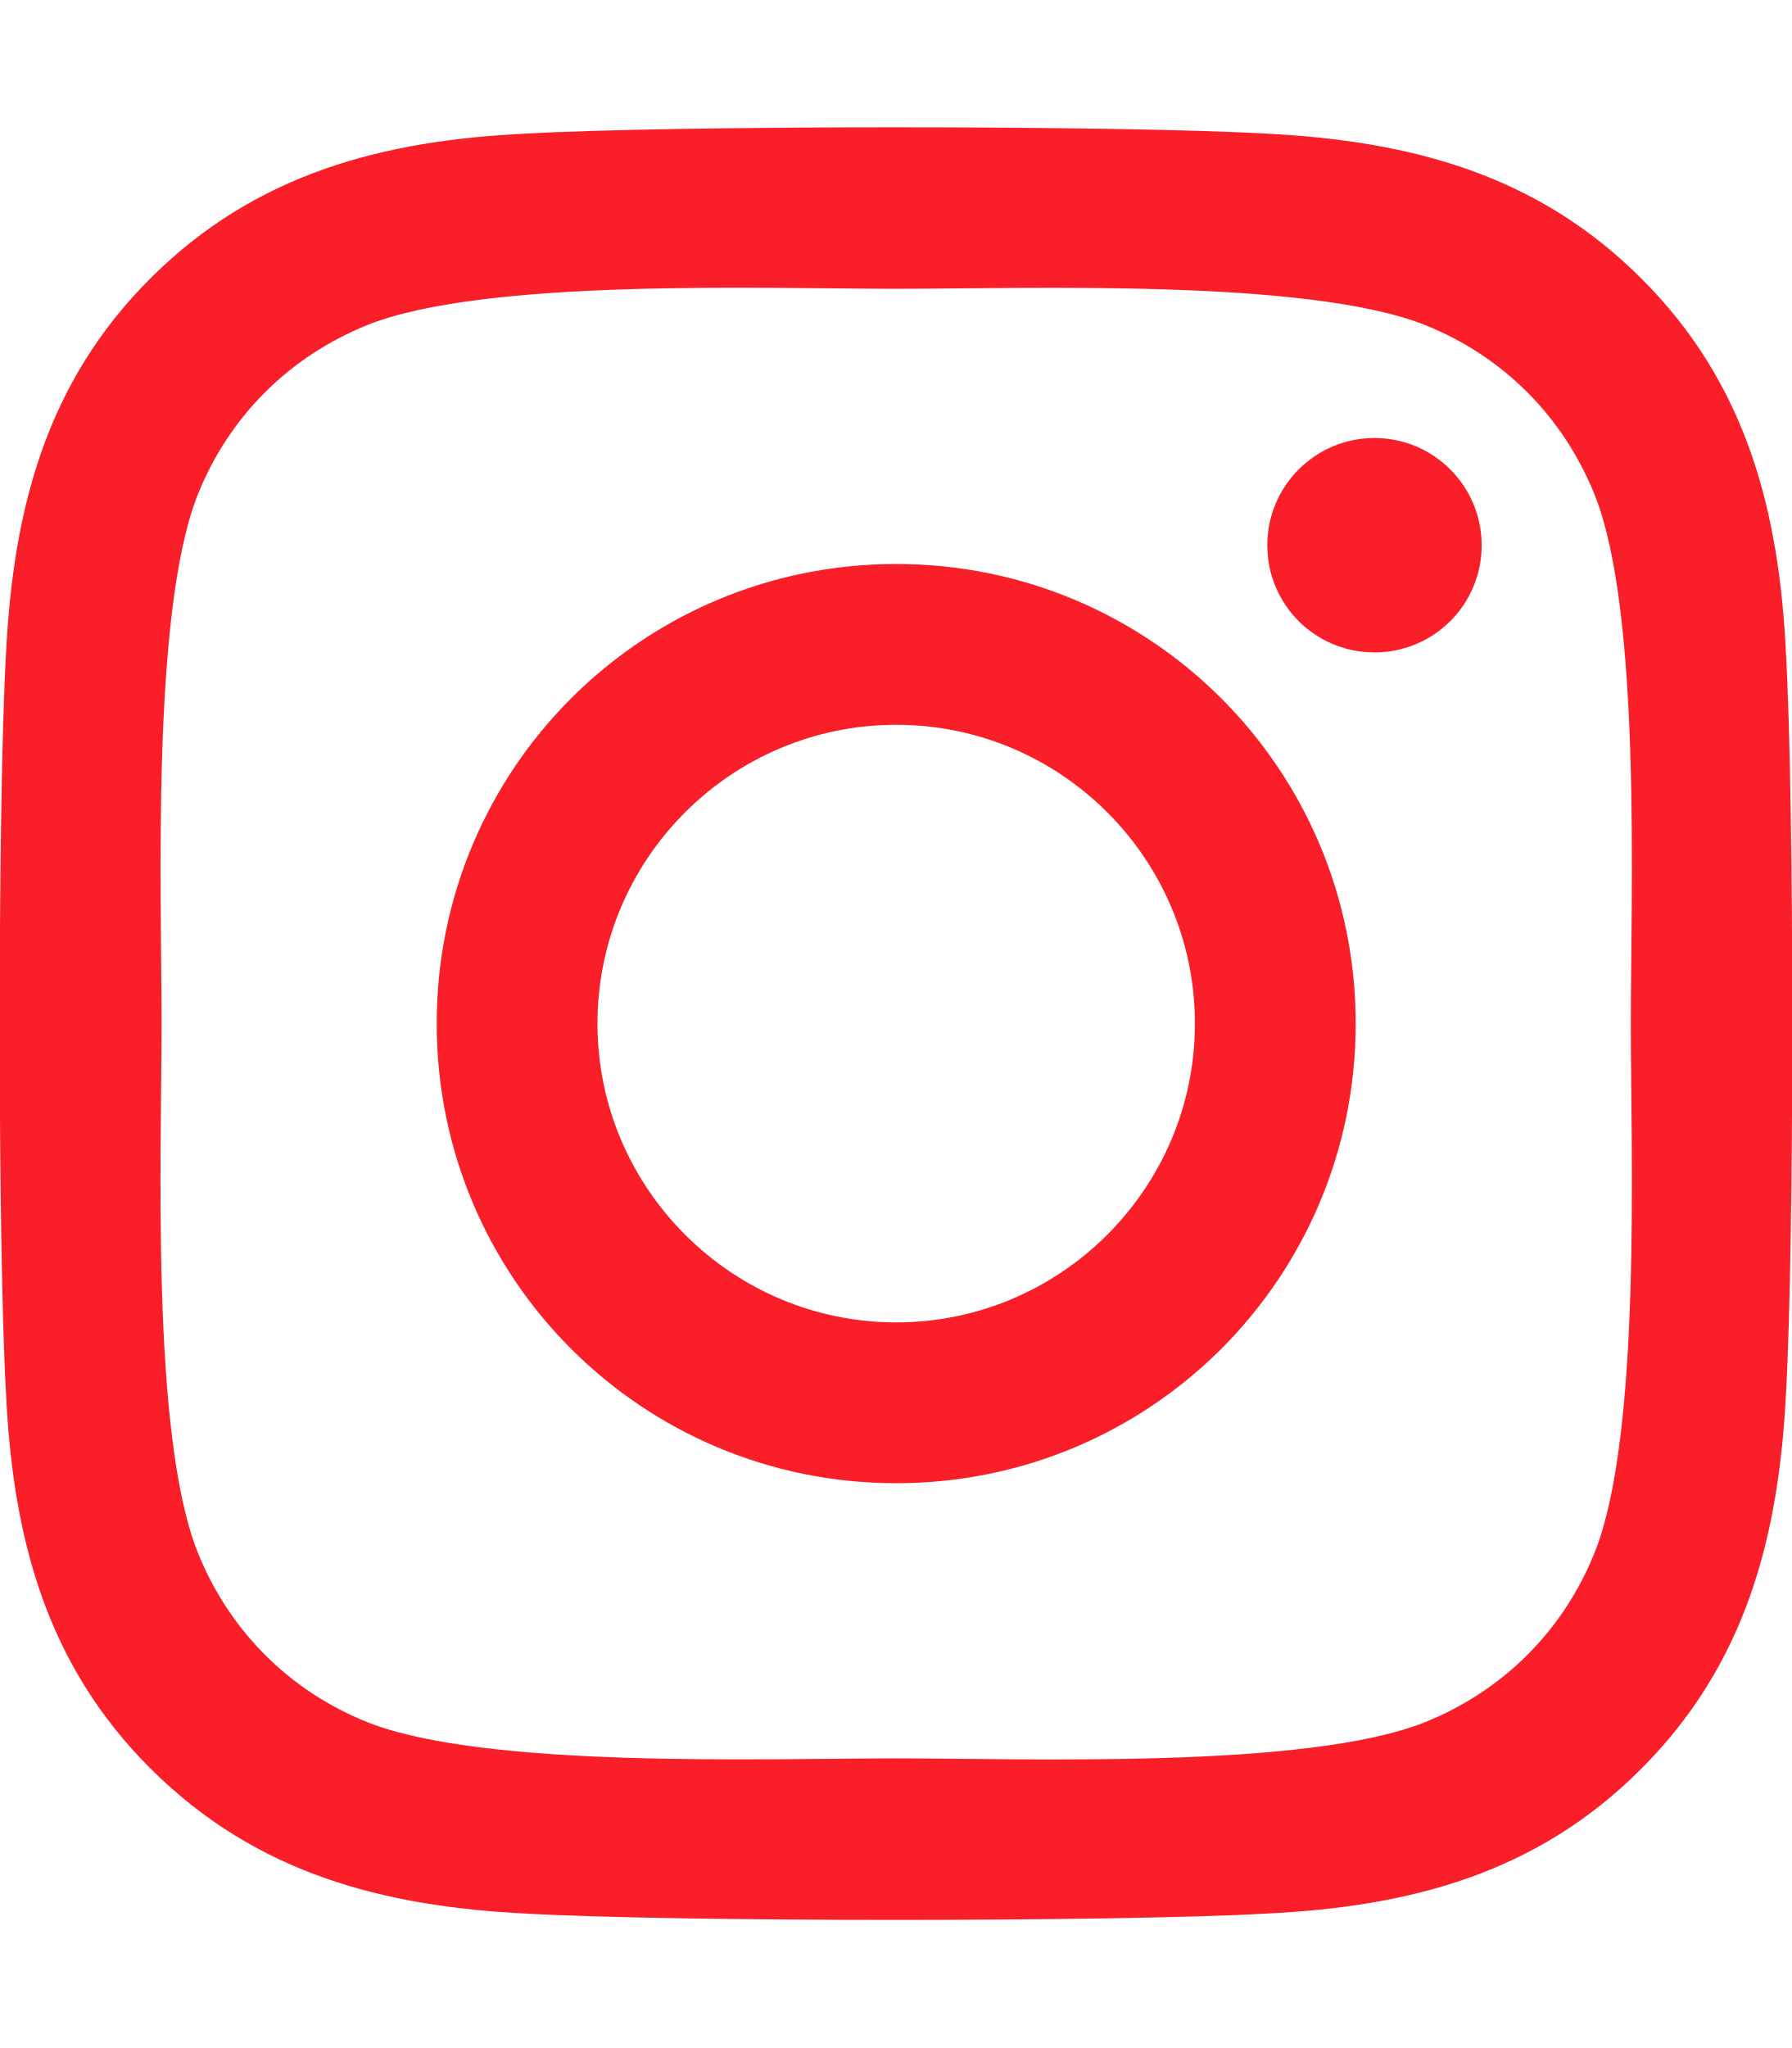
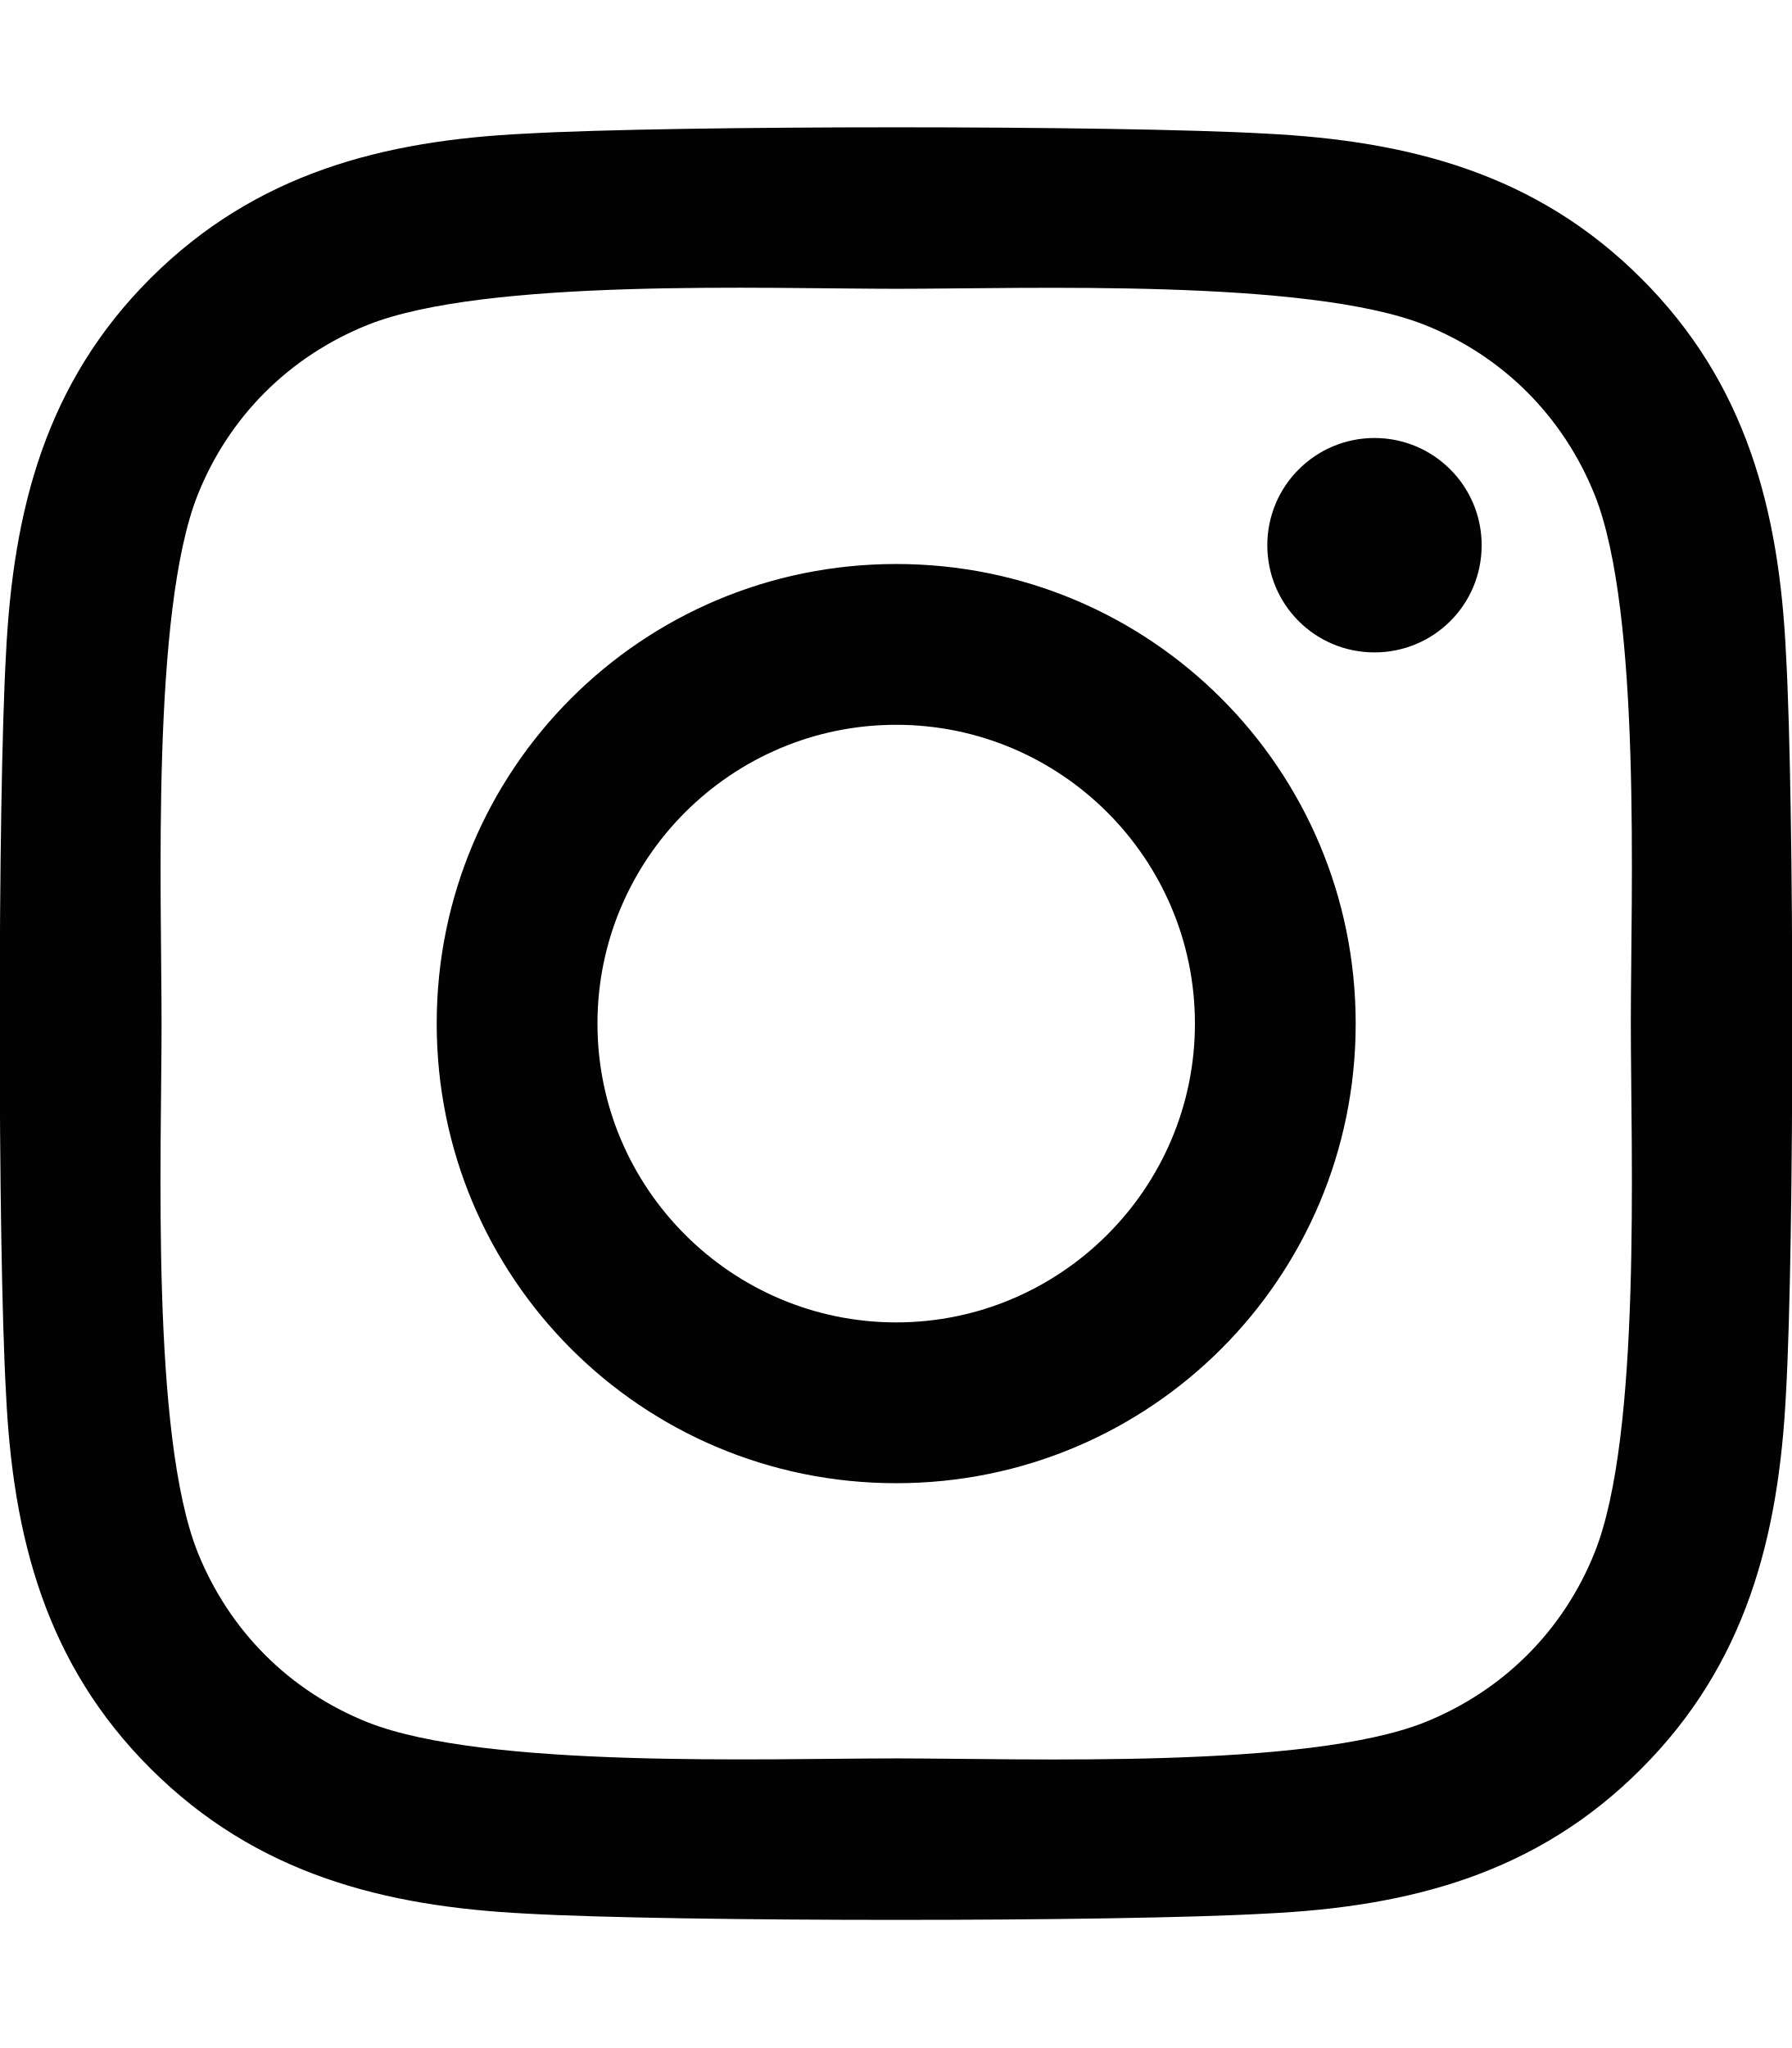
<svg xmlns="http://www.w3.org/2000/svg" viewBox="0 0 448 512">
-   <path fill="#fa1e29" d="M224.1 141c-63.6 0-114.9 51.3-114.9 114.9s51.3 114.9 114.9 114.9S339 319.5 339 255.9 287.7 141 224.1 141zm0 189.6c-41.1 0-74.7-33.5-74.7-74.7s33.5-74.7 74.7-74.7 74.7 33.5 74.7 74.7-33.6 74.7-74.7 74.7zm146.4-194.3c0 14.9-12 26.8-26.8 26.8-14.9 0-26.8-12-26.8-26.8s12-26.8 26.8-26.8 26.8 12 26.8 26.8zm76.1 27.2c-1.7-35.9-9.9-67.7-36.2-93.9-26.2-26.2-58-34.4-93.9-36.2-37-2.1-147.9-2.1-184.9 0-35.8 1.7-67.6 9.9-93.9 36.1s-34.4 58-36.2 93.9c-2.1 37-2.1 147.9 0 184.9 1.7 35.9 9.9 67.7 36.2 93.9s58 34.4 93.9 36.2c37 2.1 147.9 2.1 184.9 0 35.9-1.7 67.7-9.9 93.9-36.2 26.2-26.2 34.4-58 36.2-93.9 2.1-37 2.1-147.8 0-184.8zM398.8 388c-7.8 19.6-22.9 34.7-42.6 42.6-29.5 11.7-99.5 9-132.1 9s-102.7 2.6-132.1-9c-19.6-7.8-34.7-22.9-42.6-42.6-11.7-29.5-9-99.5-9-132.1s-2.6-102.7 9-132.1c7.8-19.6 22.9-34.7 42.6-42.6 29.5-11.7 99.5-9 132.1-9s102.7-2.6 132.1 9c19.6 7.8 34.7 22.9 42.6 42.6 11.7 29.5 9 99.5 9 132.1s2.7 102.7-9 132.1z" />
+   <path fill="#020202" d="M224.1 141c-63.6 0-114.9 51.3-114.9 114.9s51.3 114.9 114.9 114.9S339 319.5 339 255.9 287.7 141 224.1 141zm0 189.6c-41.1 0-74.7-33.5-74.7-74.7s33.5-74.7 74.7-74.7 74.7 33.5 74.7 74.7-33.6 74.7-74.7 74.7zm146.4-194.3c0 14.9-12 26.8-26.8 26.8-14.9 0-26.8-12-26.8-26.8s12-26.8 26.8-26.8 26.8 12 26.8 26.8zm76.1 27.2c-1.7-35.9-9.9-67.7-36.2-93.9-26.2-26.2-58-34.4-93.9-36.2-37-2.1-147.9-2.1-184.9 0-35.8 1.7-67.6 9.9-93.9 36.1s-34.4 58-36.2 93.9c-2.1 37-2.1 147.9 0 184.9 1.7 35.9 9.9 67.7 36.2 93.9s58 34.4 93.9 36.2c37 2.1 147.9 2.1 184.9 0 35.9-1.7 67.7-9.9 93.9-36.2 26.2-26.2 34.4-58 36.2-93.9 2.1-37 2.1-147.8 0-184.8zM398.8 388c-7.8 19.6-22.9 34.7-42.6 42.6-29.5 11.7-99.5 9-132.1 9s-102.7 2.6-132.1-9c-19.6-7.8-34.7-22.9-42.6-42.6-11.7-29.5-9-99.5-9-132.1s-2.6-102.7 9-132.1c7.8-19.6 22.9-34.7 42.6-42.6 29.5-11.7 99.5-9 132.1-9s102.7-2.6 132.1 9c19.6 7.8 34.7 22.9 42.6 42.6 11.7 29.5 9 99.5 9 132.1s2.7 102.7-9 132.1z" />
</svg>
